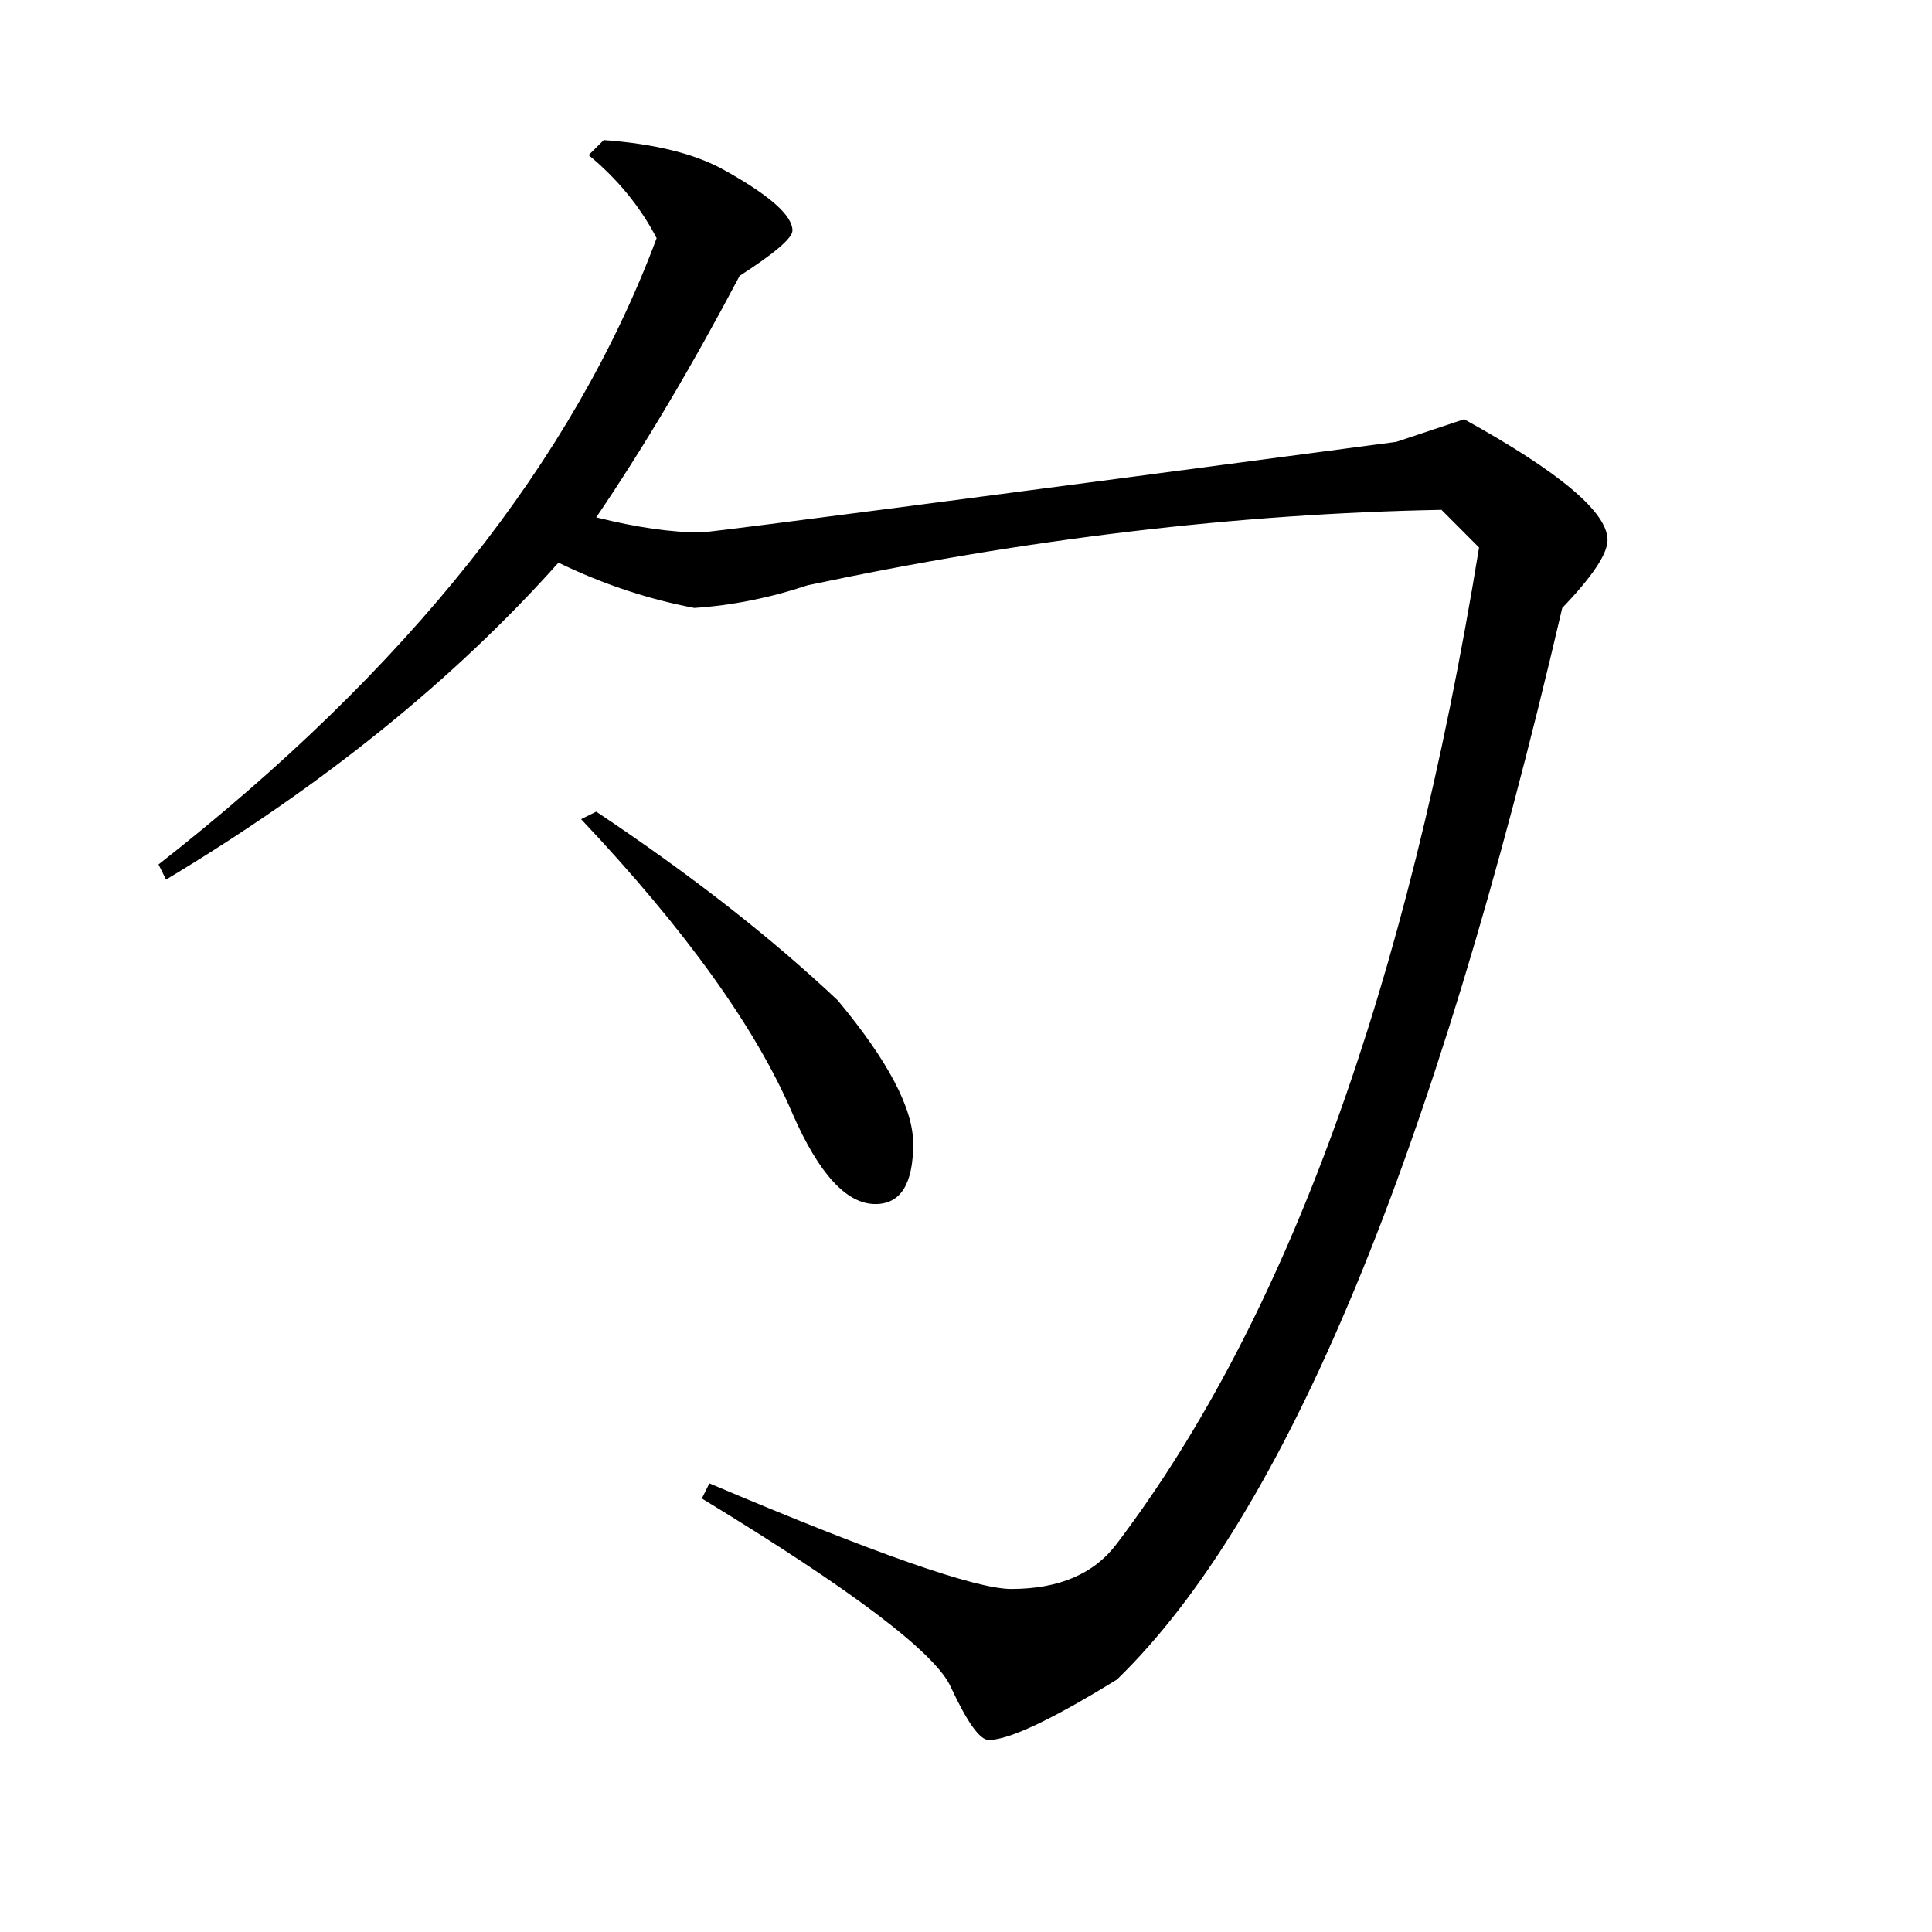
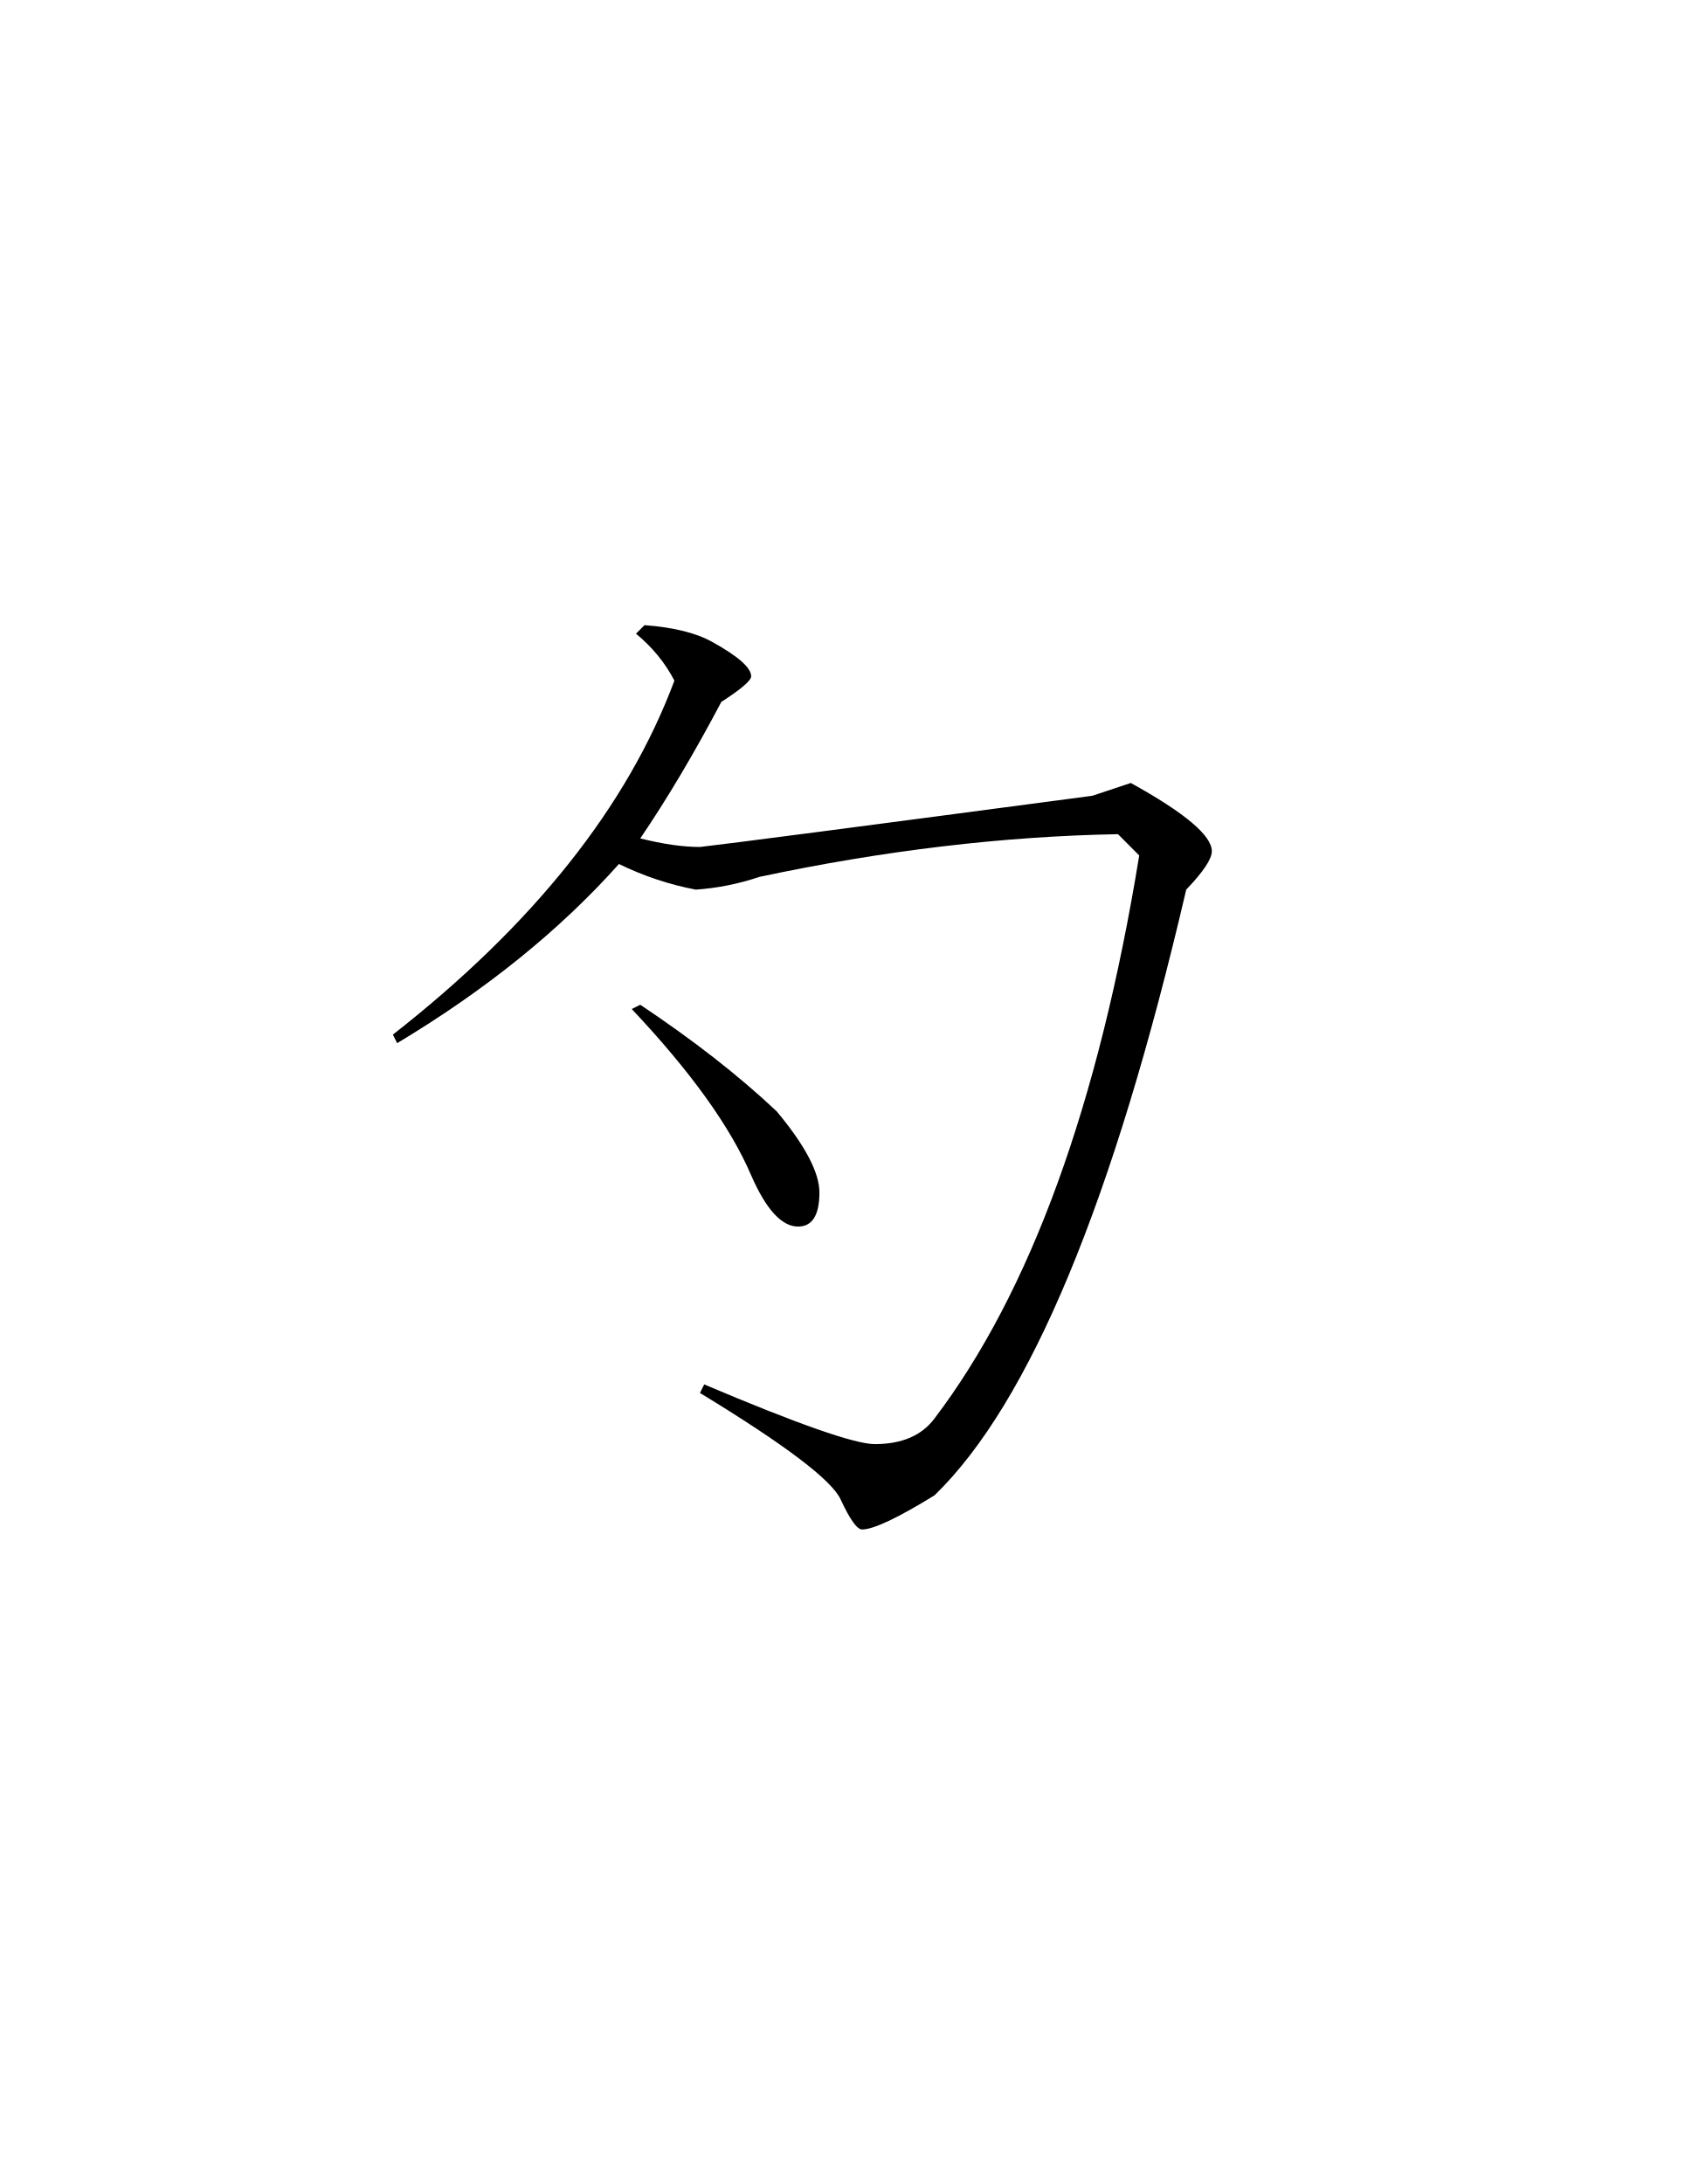
- <svg xmlns="http://www.w3.org/2000/svg" viewBox="-9 -9 18 18" width="18pt" height="18pt" version="1.1">
+ <svg xmlns="http://www.w3.org/2000/svg" viewBox="-14 -18 28 36" width="28pt" height="36pt" version="1.1">
  <path id="shaku8" d="m -3.445,-1.438 q 1.318,0.879 2.25,1.758 0.703,0.844 0.703,1.336 0,0.562 -0.352,0.562 -0.404,0 -0.773,-0.844 -0.51,-1.195 -1.969,-2.742 z m 0.562,-5.344 Q -3.111,-7.221 -3.516,-7.555 L -3.375,-7.695 q 0.721,0.053 1.125,0.281 0.633,0.352 0.633,0.562 0,0.105 -0.492,0.422 -0.668,1.266 -1.336,2.25 0.562,0.141 0.984,0.141 0.633,-0.07 6.469,-0.844 L 4.641,-5.094 q 1.336,0.738 1.336,1.125 0,0.193 -0.422,0.633 Q 3.762,4.363 1.406,6.648 0.492,7.211 0.211,7.211 0.088,7.211 -0.141,6.719 -0.352,6.244 -2.461,4.961 l 0.07,-0.141 q 2.32,0.984 2.812,0.984 0.668,0 0.984,-0.422 2.373,-3.129 3.375,-9.281 L 4.43,-4.25 q -2.848,0.053 -5.906,0.703 -0.527,0.176 -1.055,0.211 -0.65,-0.123 -1.266,-0.422 -1.459,1.635 -3.656,2.953 l -0.07,-0.141 q 3.48,-2.725 4.641,-5.836 z" />
</svg>
